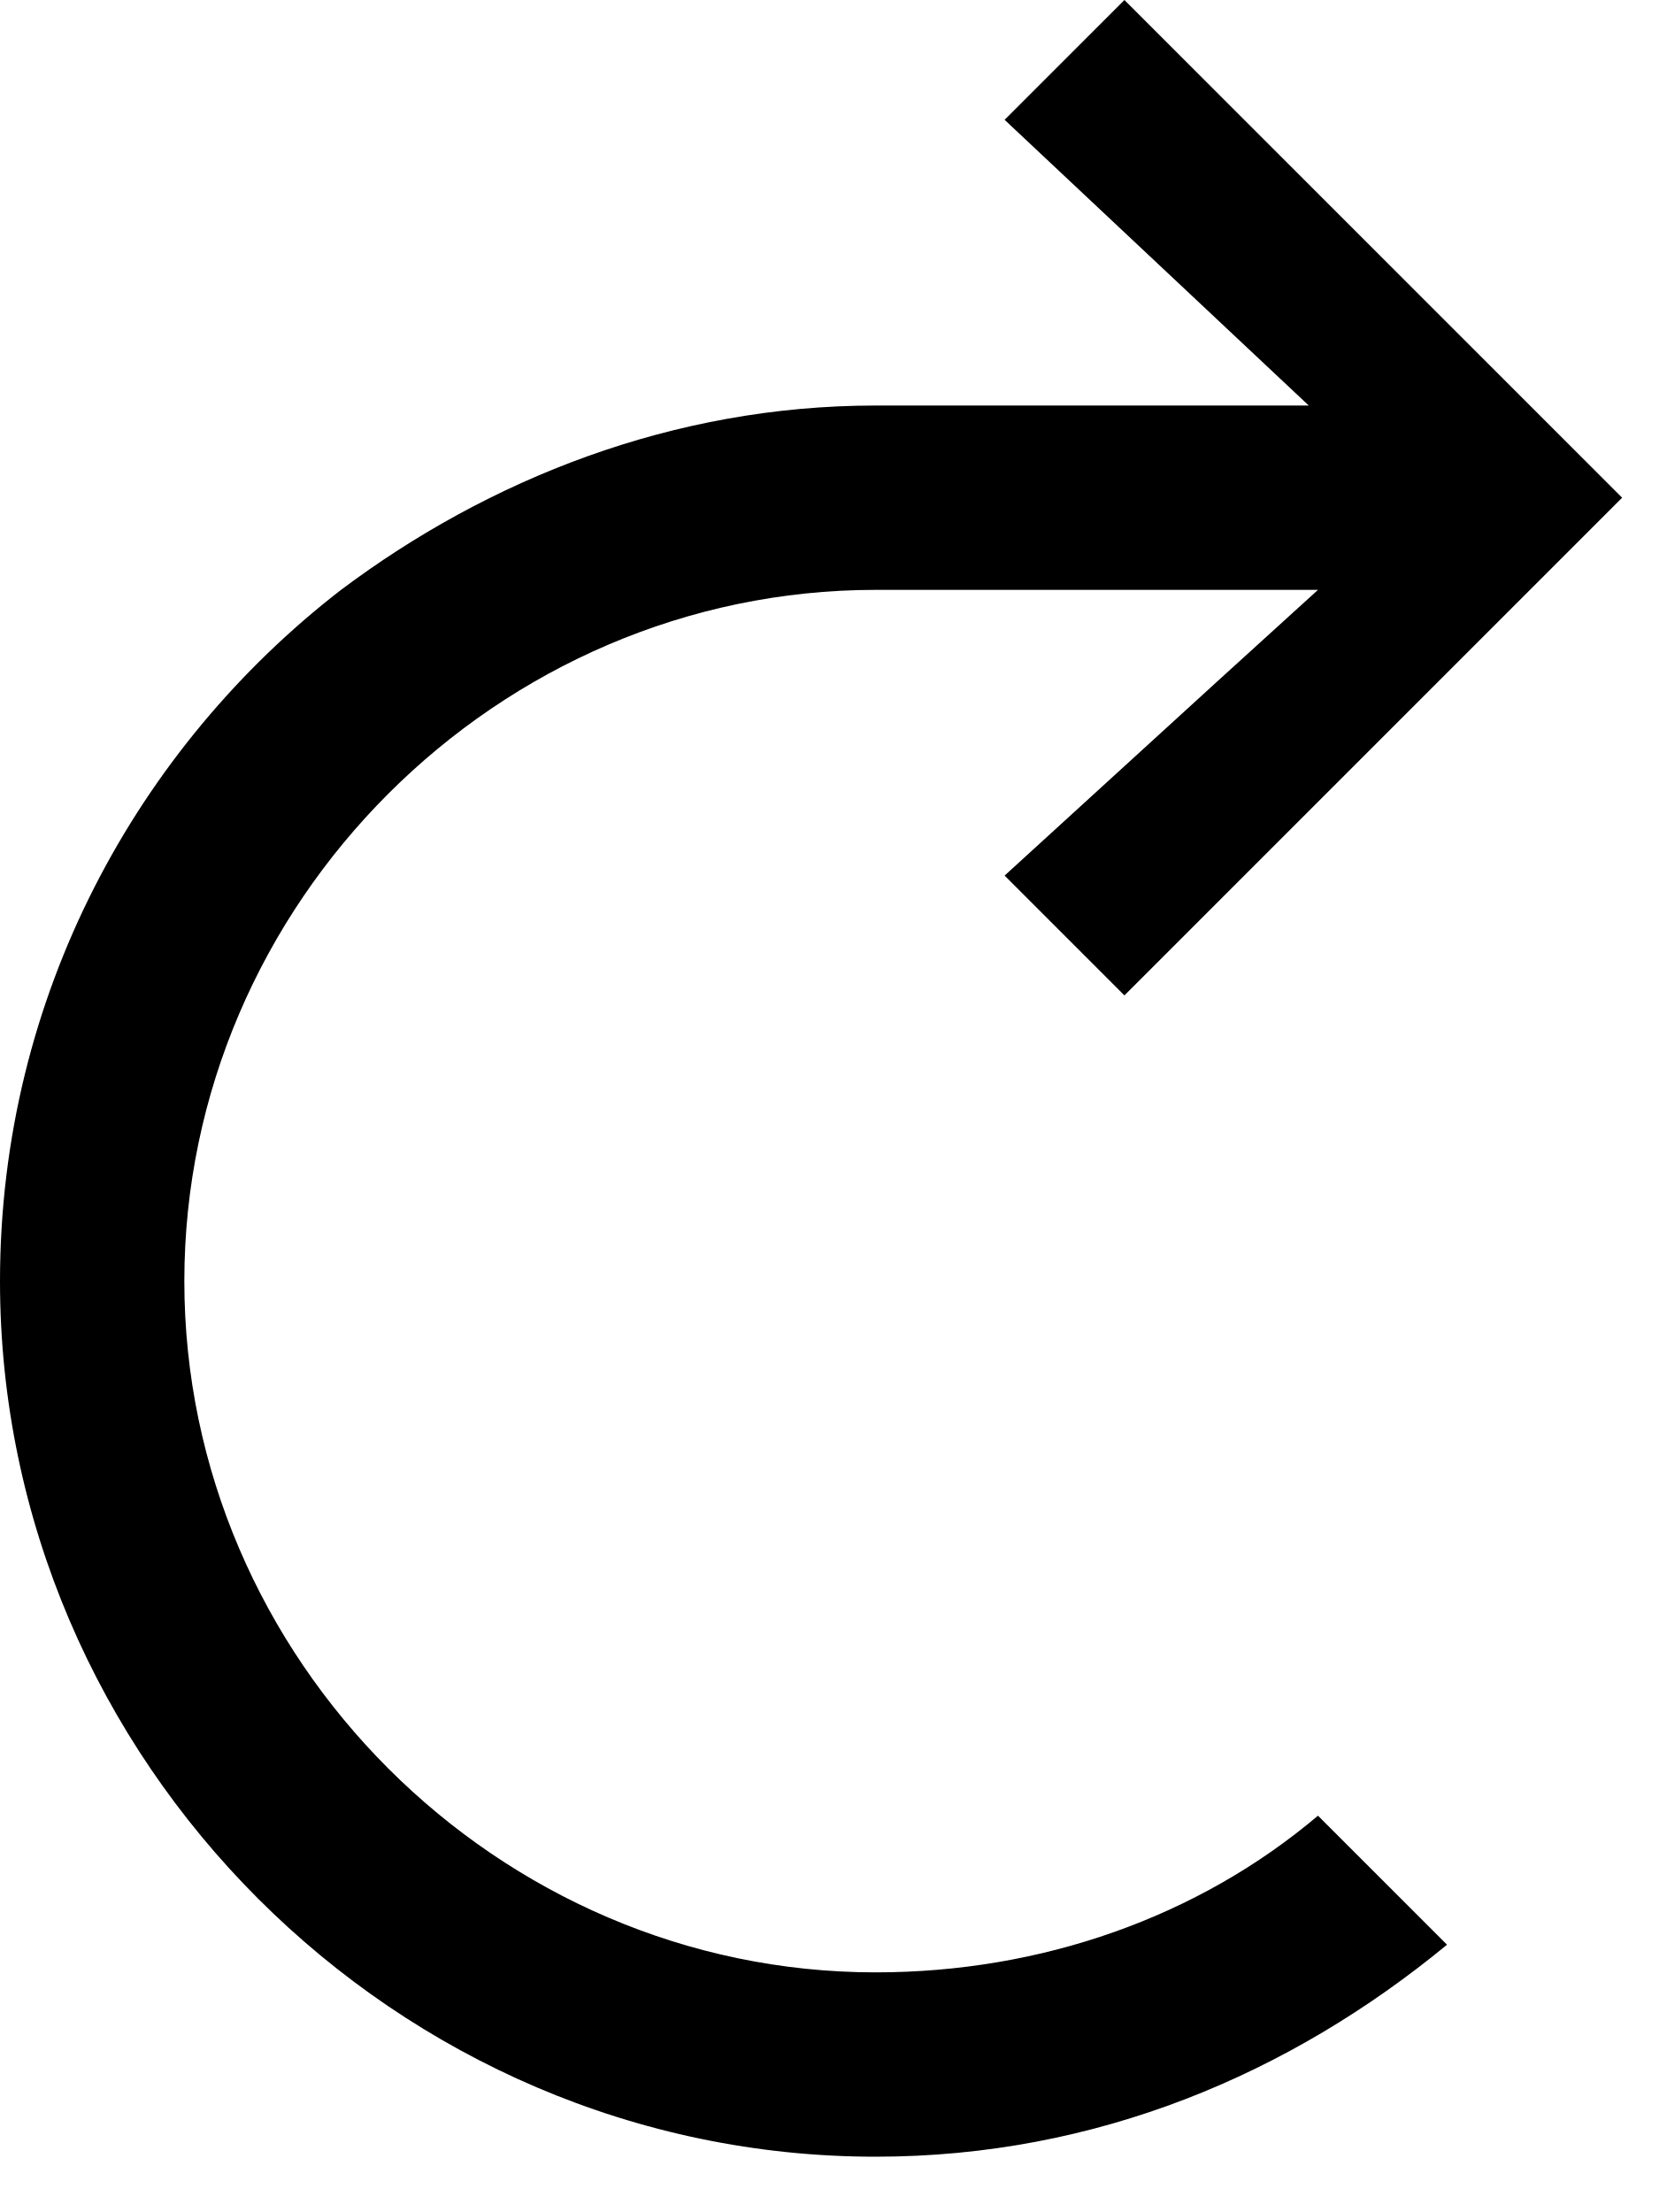
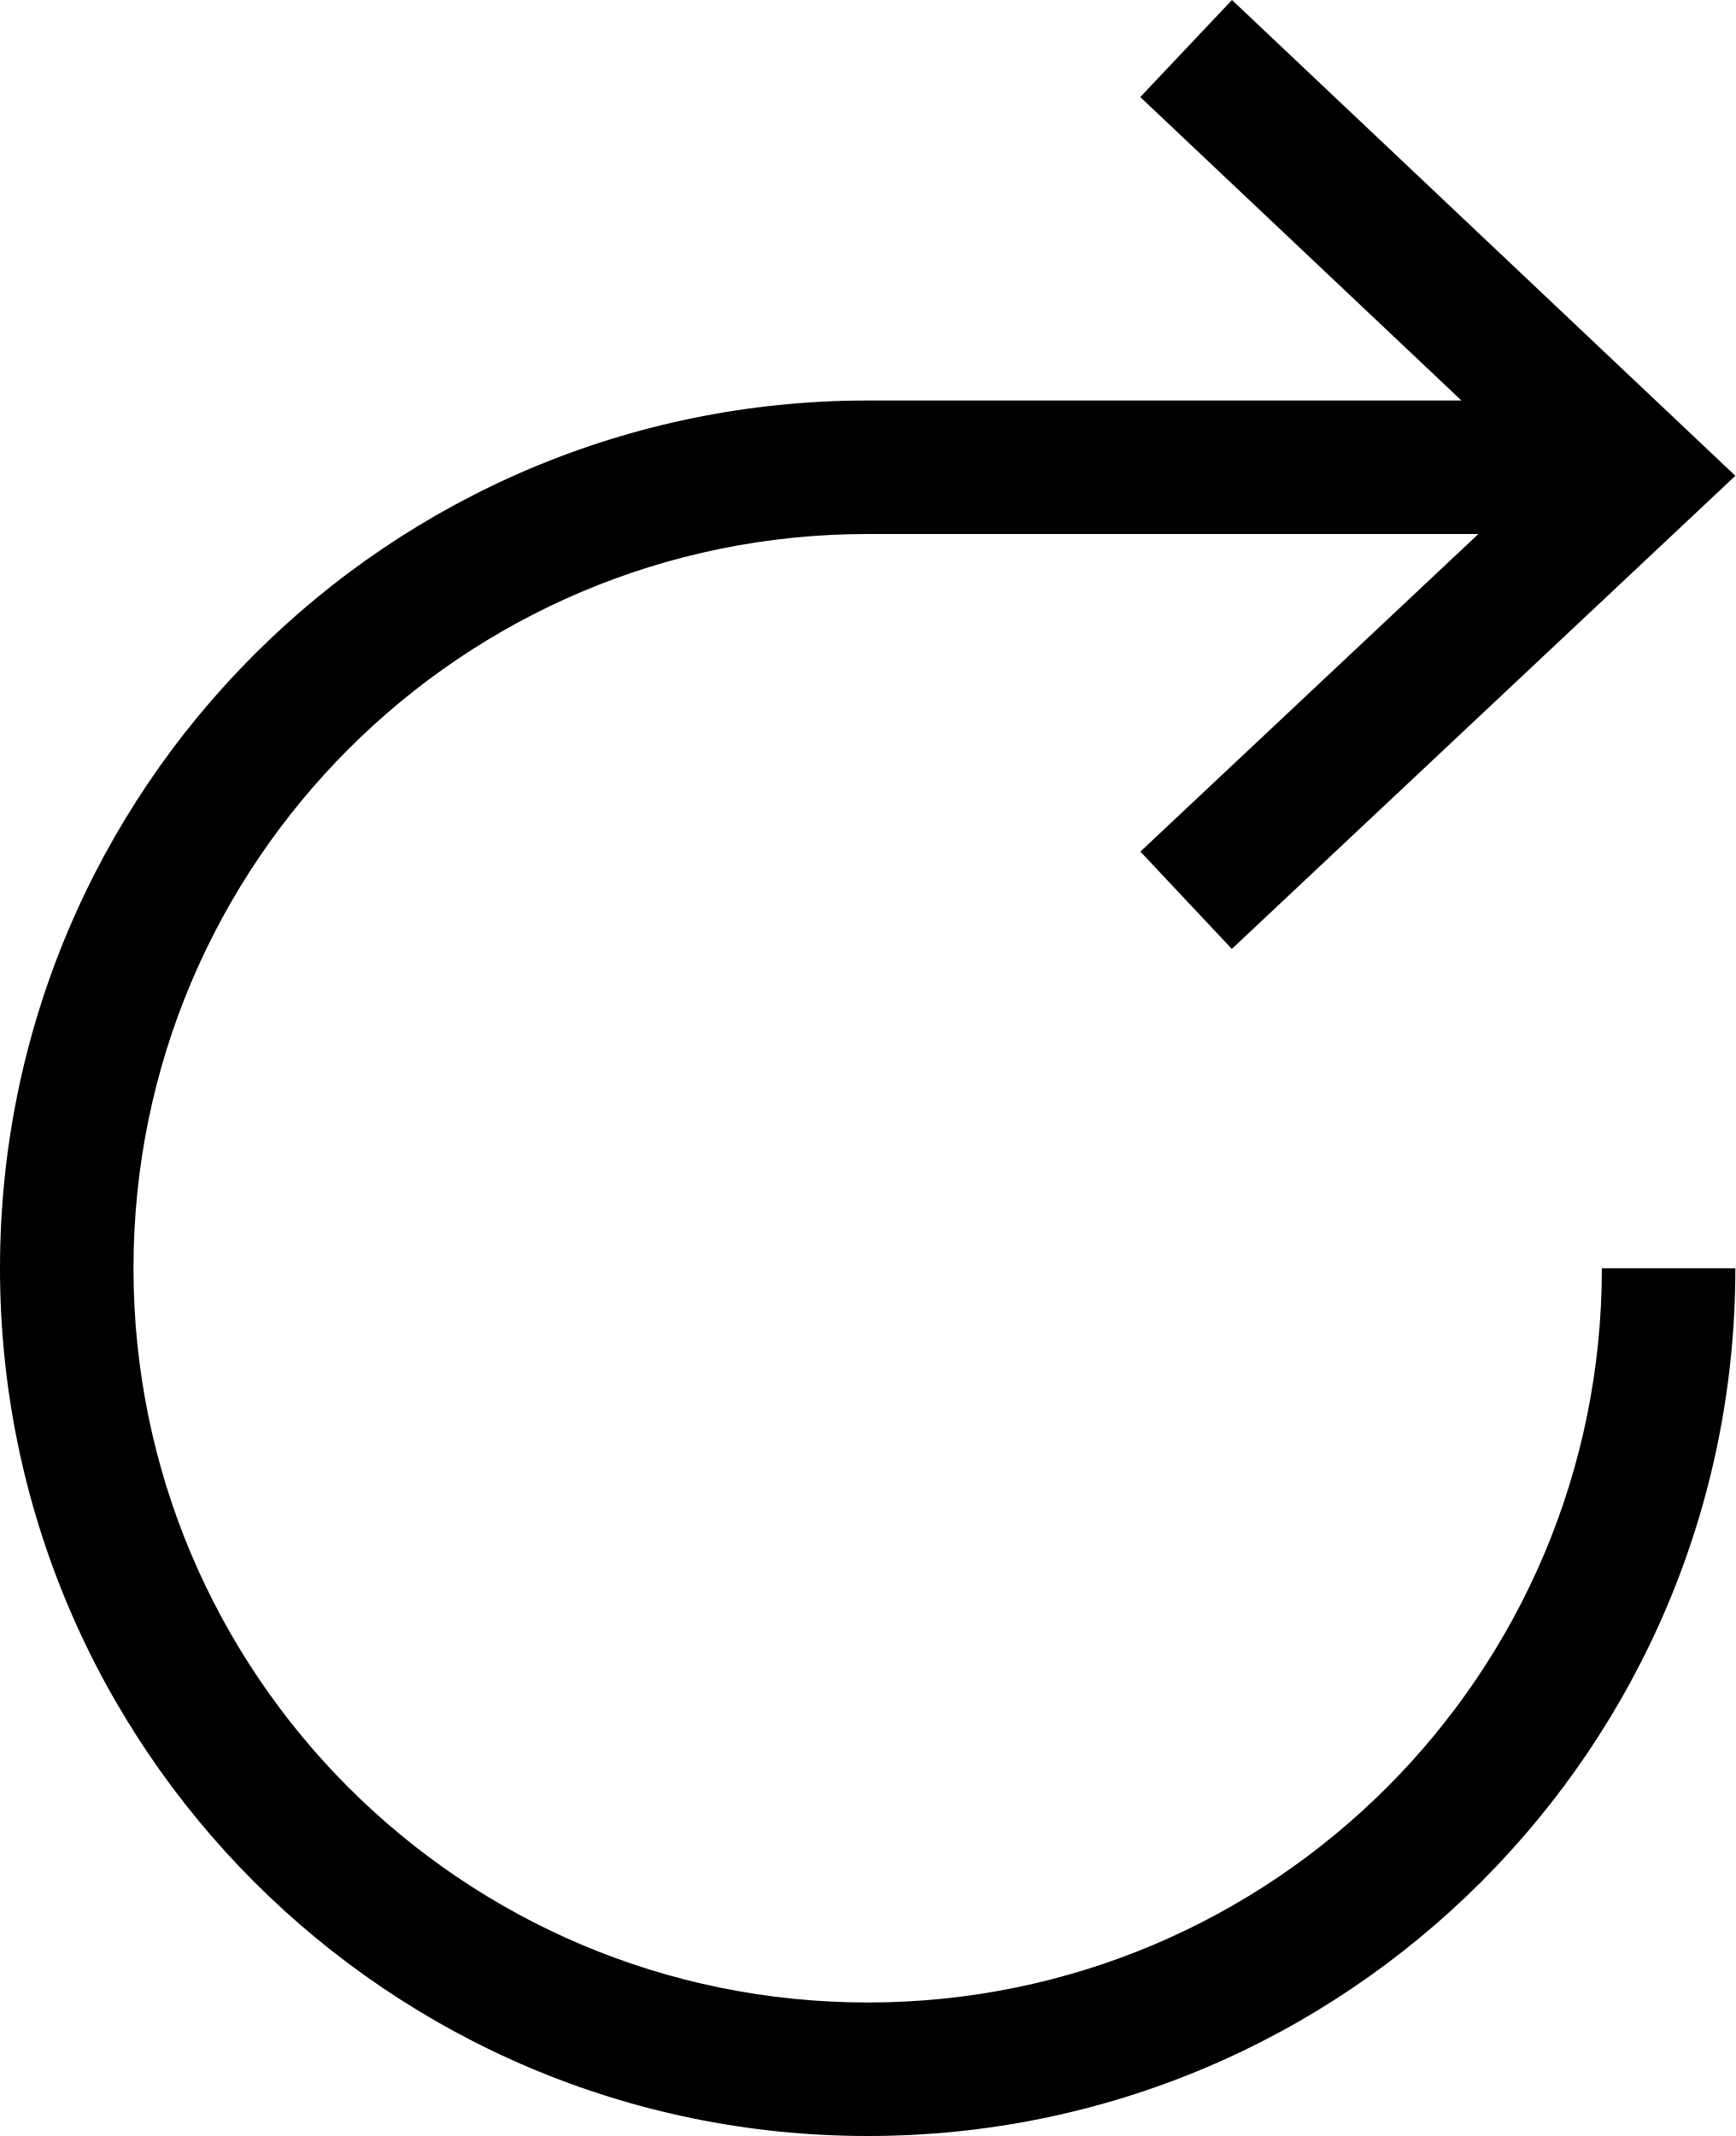
- <svg xmlns="http://www.w3.org/2000/svg" width="18px" height="24px" viewBox="0 0 18 24" version="1.1" fill-rule="evenodd">
-   <path d="M10.9,9.5 L12.2,10.8 L14.6,8.4 L16,7 L17.6,5.4 L12.2,0 L10.9,1.3 L14.2,4.4 L9.5,4.4 L9.5,4.4 L9.5,4.4 C7.3,4.4 5.3,5.2 3.7,6.4 C1.5,8.1 0,10.8 0,13.9 C0,19.1 4.3,23.4 9.5,23.4 C11.9,23.4 14,22.5 15.7,21.1 L14.3,19.7 C13,20.8 11.3,21.4 9.5,21.4 C5.4,21.4 2,18 2,13.9 C2,9.8 5.4,6.4 9.5,6.4 L9.5,6.4 L14.3,6.4 L13.2,7.4 L10.9,9.5 L10.9,9.5 Z" />
+ <svg xmlns="http://www.w3.org/2000/svg" width="13px" height="16px" viewBox="0 0 13 16" version="1.1">
+   <defs />
+   <g id="restart" stroke="none" stroke-width="1" fill="none" fill-rule="evenodd">
+     <path d="M10.948,3 L8.542,0.727 L9.229,5.4904749e-14 L13,3.564 L9.228,7.108 L8.543,6.379 L11.075,4 L6.5,4 C3.462,4 1,6.462 1,9.5 C1,12.538 3.462,15 6.5,15 C9.538,15 12,12.538 12,9.5 L13,9.5 C13,13.09 10.09,16 6.5,16 C2.91,16 0,13.09 0,9.5 C-1.77635684e-15,5.91 2.91,3 6.5,3 L10.948,3 Z" id="Combined-Shape" fill="#000000" fill-rule="nonzero" />
+   </g>
</svg>
